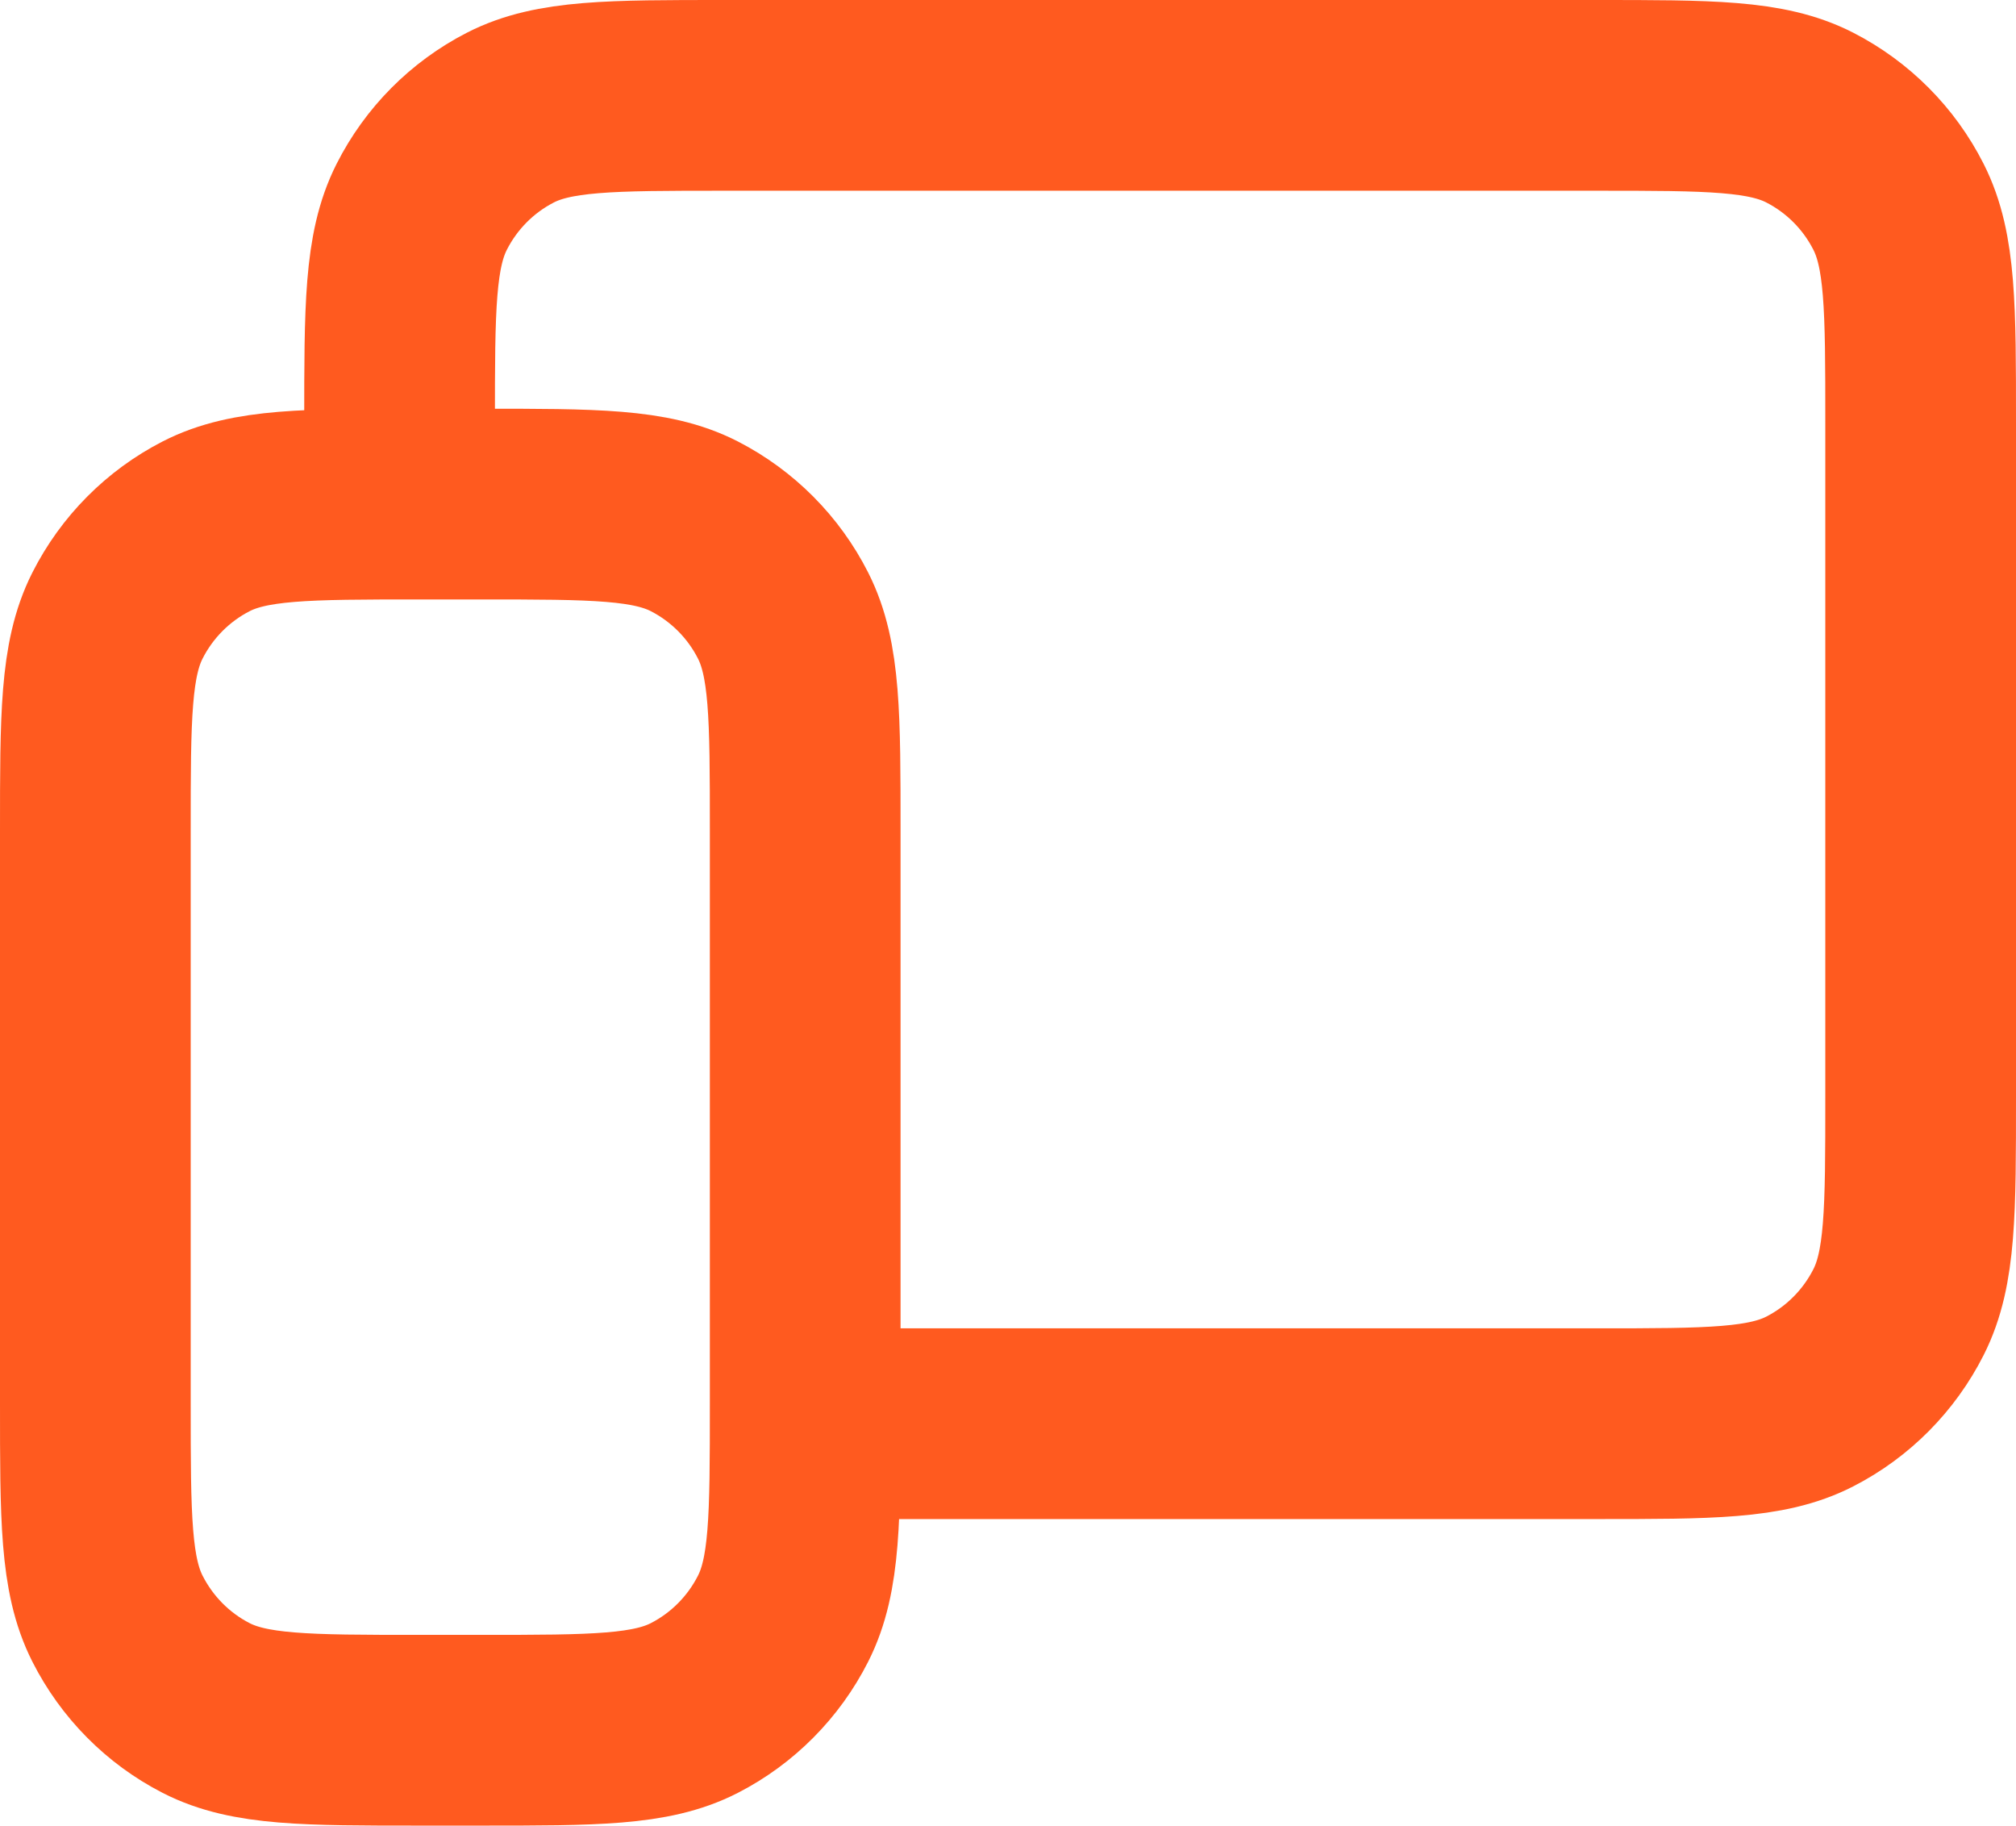
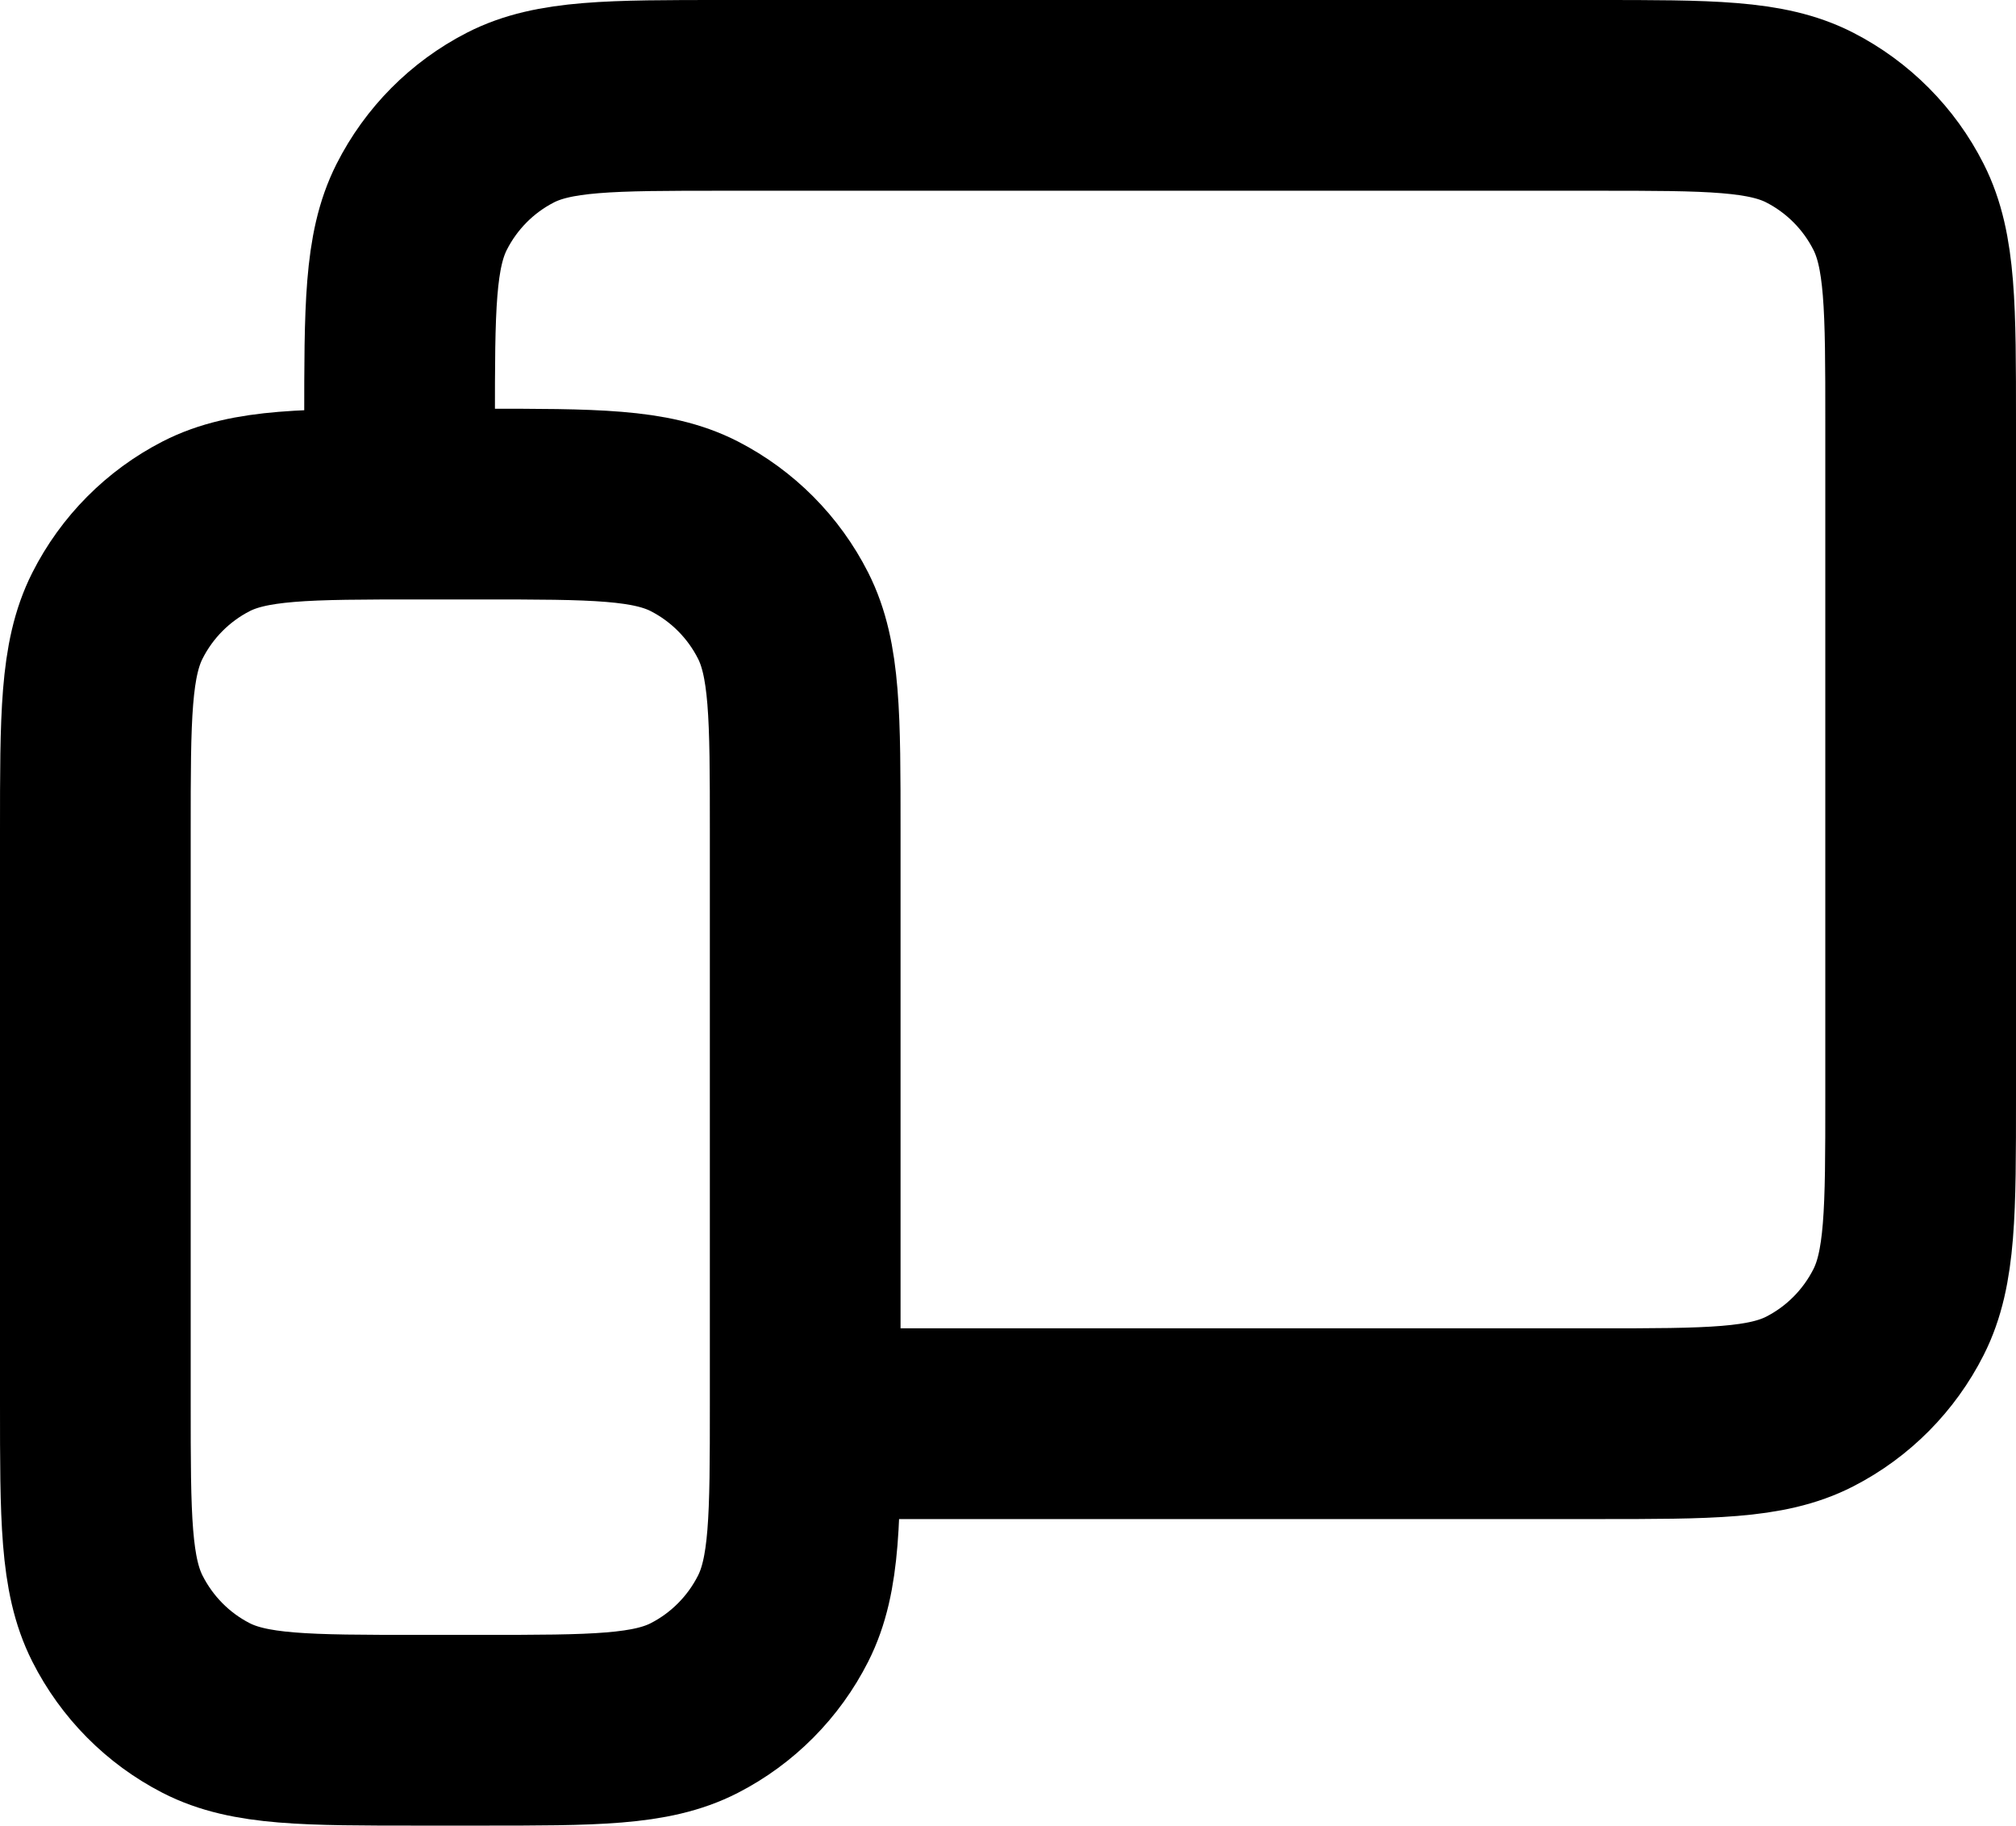
<svg xmlns="http://www.w3.org/2000/svg" width="74" height="67" viewBox="0 0 74 67" fill="none">
-   <path d="M14.667 16.626V15.501C14.667 11.3 14.667 9.199 15.478 7.594C16.192 6.183 17.33 5.037 18.731 4.317C20.323 3.5 22.409 3.5 26.578 3.5H58.59C62.759 3.5 64.841 3.5 66.433 4.317C67.834 5.037 68.976 6.183 69.689 7.594C70.5 9.197 70.5 11.296 70.5 15.488V40.262C70.5 44.454 70.5 46.55 69.689 48.153C68.976 49.564 67.835 50.714 66.434 51.433C64.843 52.25 62.761 52.25 58.6 52.25H31.417M3.5 51.501V30.501C3.5 26.3 3.5 24.199 4.311 22.594C5.025 21.183 6.163 20.037 7.564 19.317C9.156 18.5 11.243 18.5 15.412 18.5H17.645C21.814 18.5 23.896 18.5 25.489 19.317C26.889 20.037 28.031 21.183 28.745 22.594C29.556 24.197 29.556 26.296 29.556 30.488V51.512C29.556 55.704 29.556 57.8 28.745 59.403C28.031 60.814 26.889 61.964 25.489 62.683C23.898 63.5 21.817 63.5 17.656 63.5H15.4C11.239 63.5 9.155 63.5 7.564 62.683C6.163 61.964 5.025 60.814 4.311 59.403C3.5 57.798 3.5 55.701 3.5 51.501Z" stroke-width="7" stroke-linecap="round" stroke-linejoin="round" stroke="#FF5A1F" />
+   <path d="M14.667 16.626V15.501C14.667 11.3 14.667 9.199 15.478 7.594C16.192 6.183 17.33 5.037 18.731 4.317C20.323 3.5 22.409 3.5 26.578 3.5H58.59C62.759 3.5 64.841 3.5 66.433 4.317C67.834 5.037 68.976 6.183 69.689 7.594C70.5 9.197 70.5 11.296 70.5 15.488V40.262C70.5 44.454 70.5 46.55 69.689 48.153C68.976 49.564 67.835 50.714 66.434 51.433C64.843 52.25 62.761 52.25 58.6 52.25H31.417M3.5 51.501V30.501C3.5 26.3 3.5 24.199 4.311 22.594C5.025 21.183 6.163 20.037 7.564 19.317C9.156 18.5 11.243 18.5 15.412 18.5H17.645C21.814 18.5 23.896 18.5 25.489 19.317C26.889 20.037 28.031 21.183 28.745 22.594C29.556 24.197 29.556 26.296 29.556 30.488V51.512C29.556 55.704 29.556 57.8 28.745 59.403C28.031 60.814 26.889 61.964 25.489 62.683C23.898 63.5 21.817 63.5 17.656 63.5H15.4C11.239 63.5 9.155 63.5 7.564 62.683C6.163 61.964 5.025 60.814 4.311 59.403C3.5 57.798 3.5 55.701 3.5 51.501Z" stroke-width="7" stroke-linecap="round" stroke-linejoin="round" stroke="currentColor" />
</svg>
